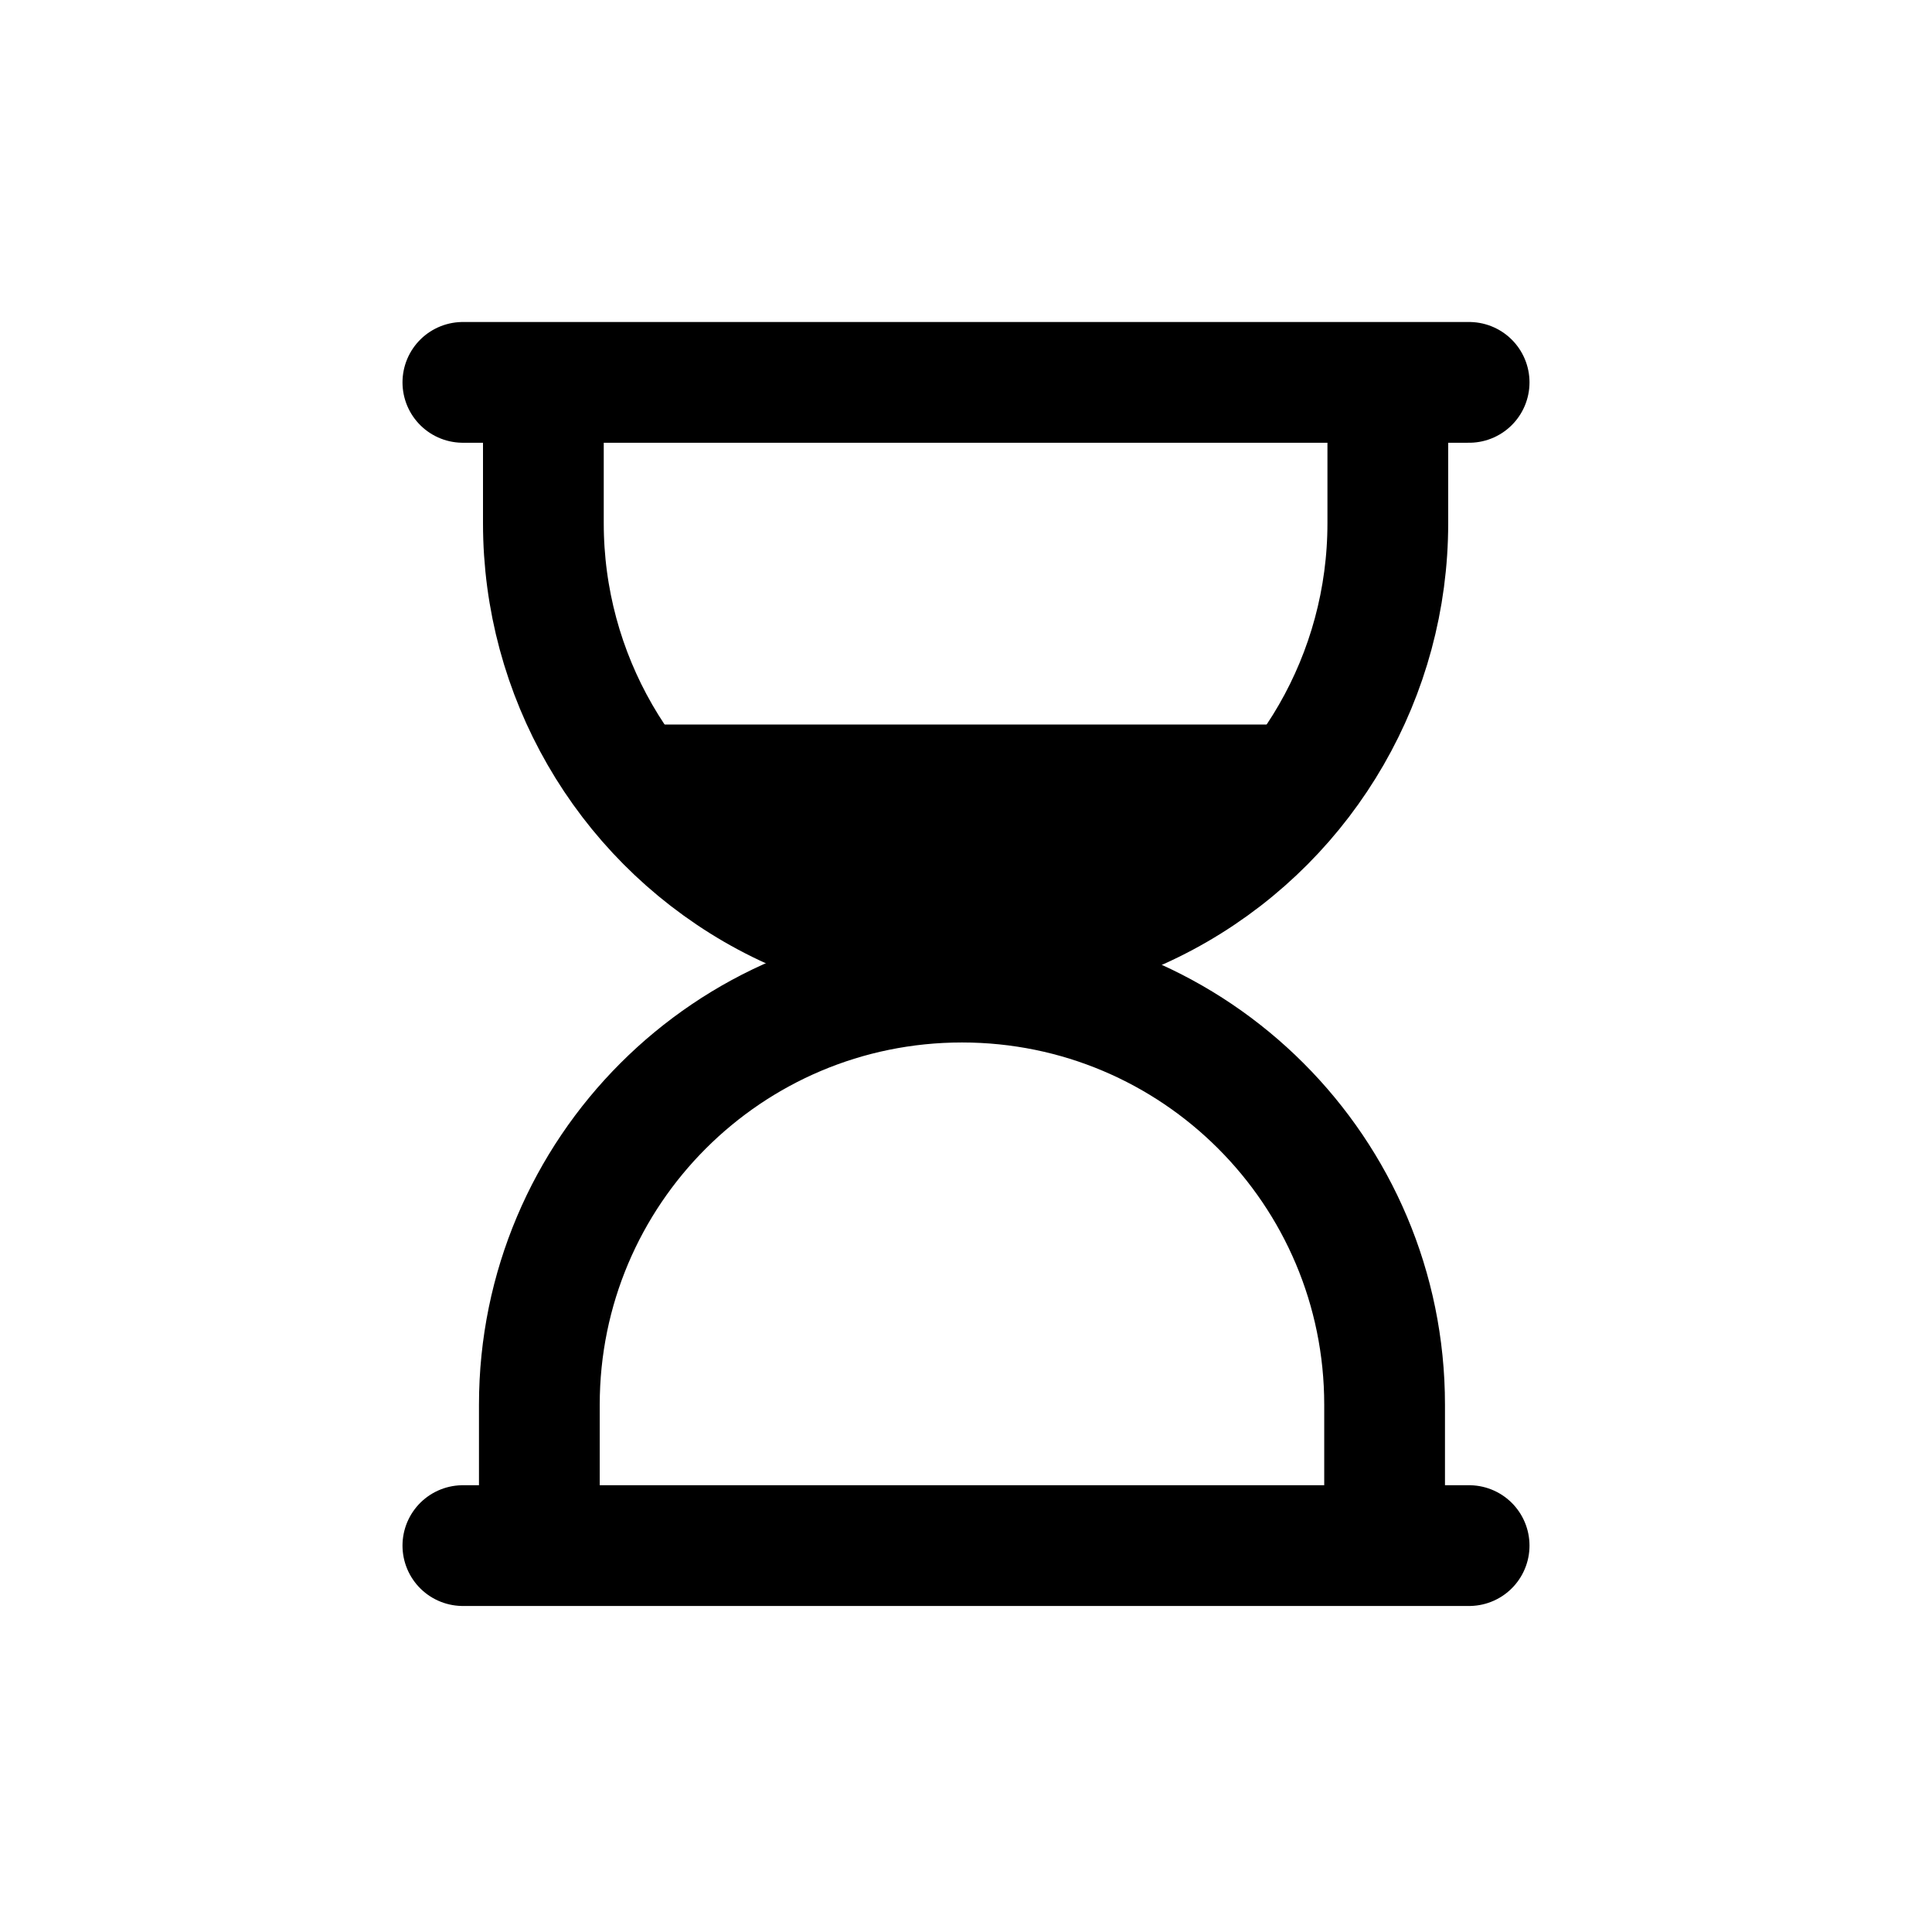
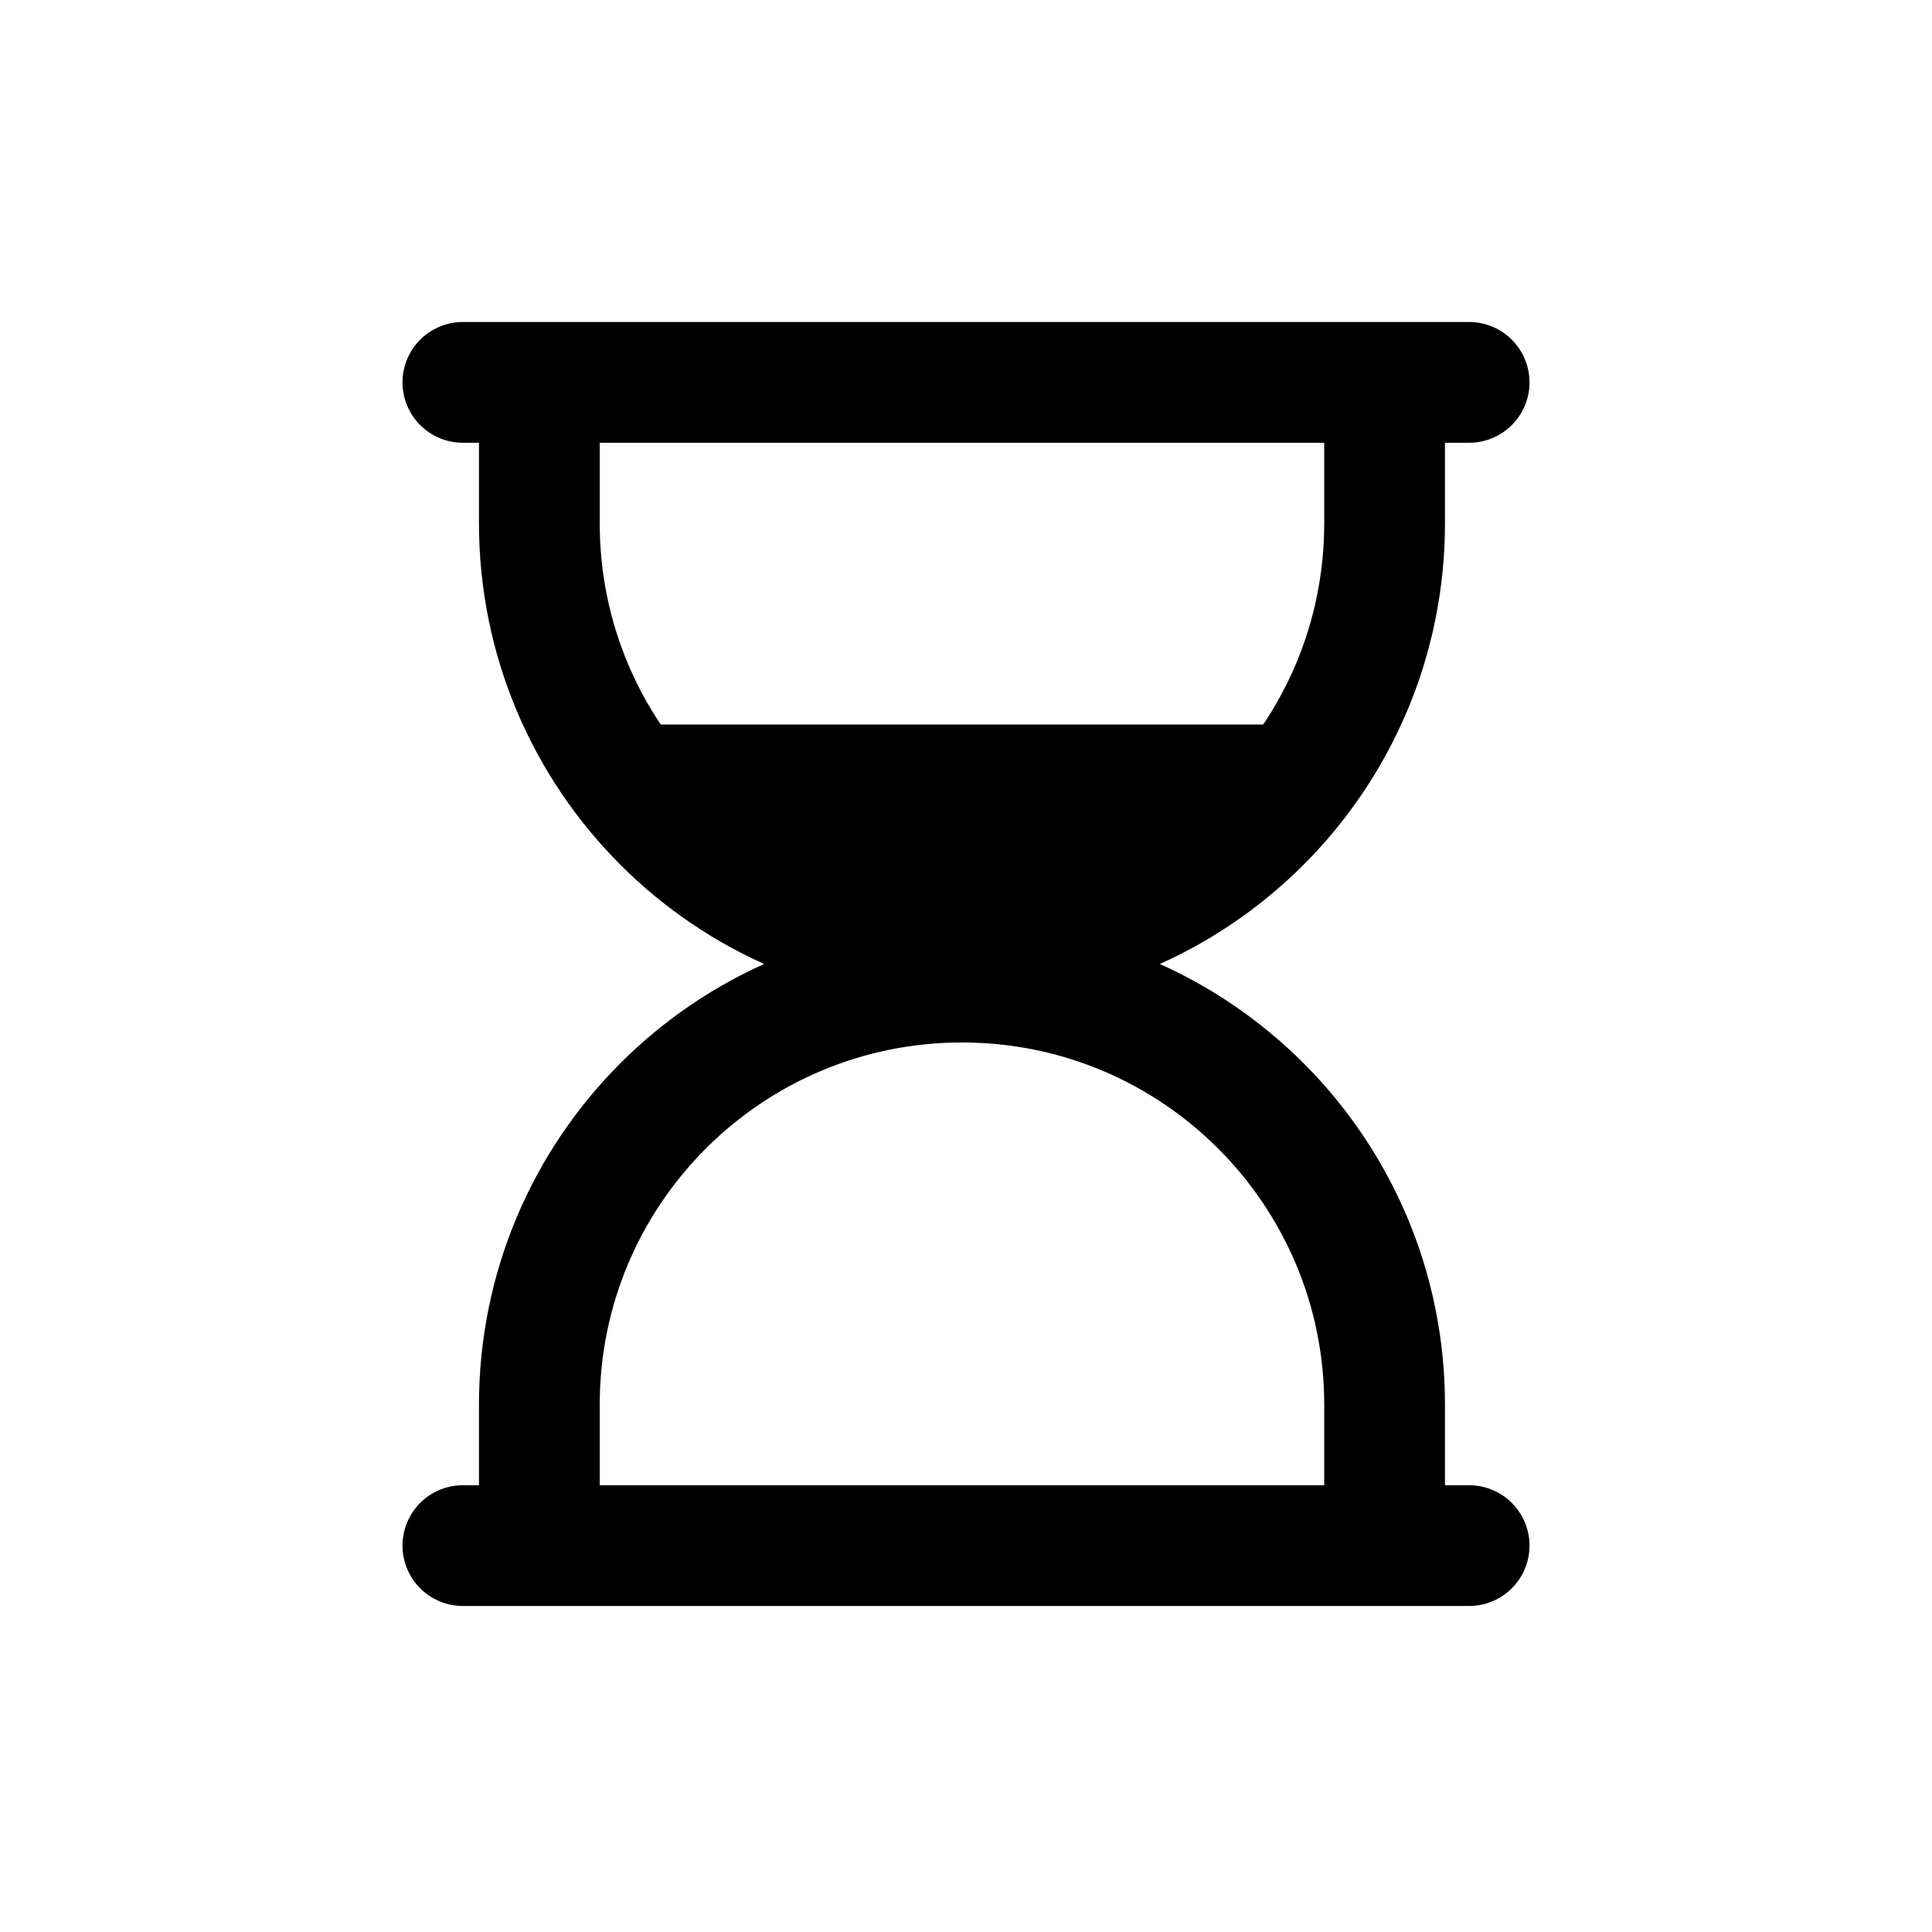
<svg xmlns="http://www.w3.org/2000/svg" width="24" height="24" fill="none" version="1.1" viewBox="0 0 24 24">
  <g stroke-linecap="round" stroke-width="1.5">
    <path d="m5.75 4.75h12.5" fill="none" stroke="#000" />
    <path d="m5.75 19.2h12.5" fill="none" stroke="#000" />
    <path d="m7 9h10l-3.25 2.75h-3.5z" fill="#000" />
  </g>
  <path d="m17.2 19.2v-1.75c0-2.9-2.35-5.25-5.25-5.25-2.9 0-5.25 2.35-5.25 5.25v1.75" fill="none" stroke="#000" stroke-width="1.5" />
-   <path d="m6.75 4.75v1.75c1e-7 1.88 1 3.61 2.62 4.55 1.62 0.938 3.63 0.938 5.25 0s2.62-2.67 2.62-4.55v-1.75" fill="none" stroke="#000" stroke-width="1.5" />
+   <path d="m17.2 4.75v1.75c0 2.9-2.35 5.25-5.25 5.25s-5.25-2.35-5.25-5.25v-1.75" fill="none" stroke="#000" stroke-width="1.5" />
</svg>
